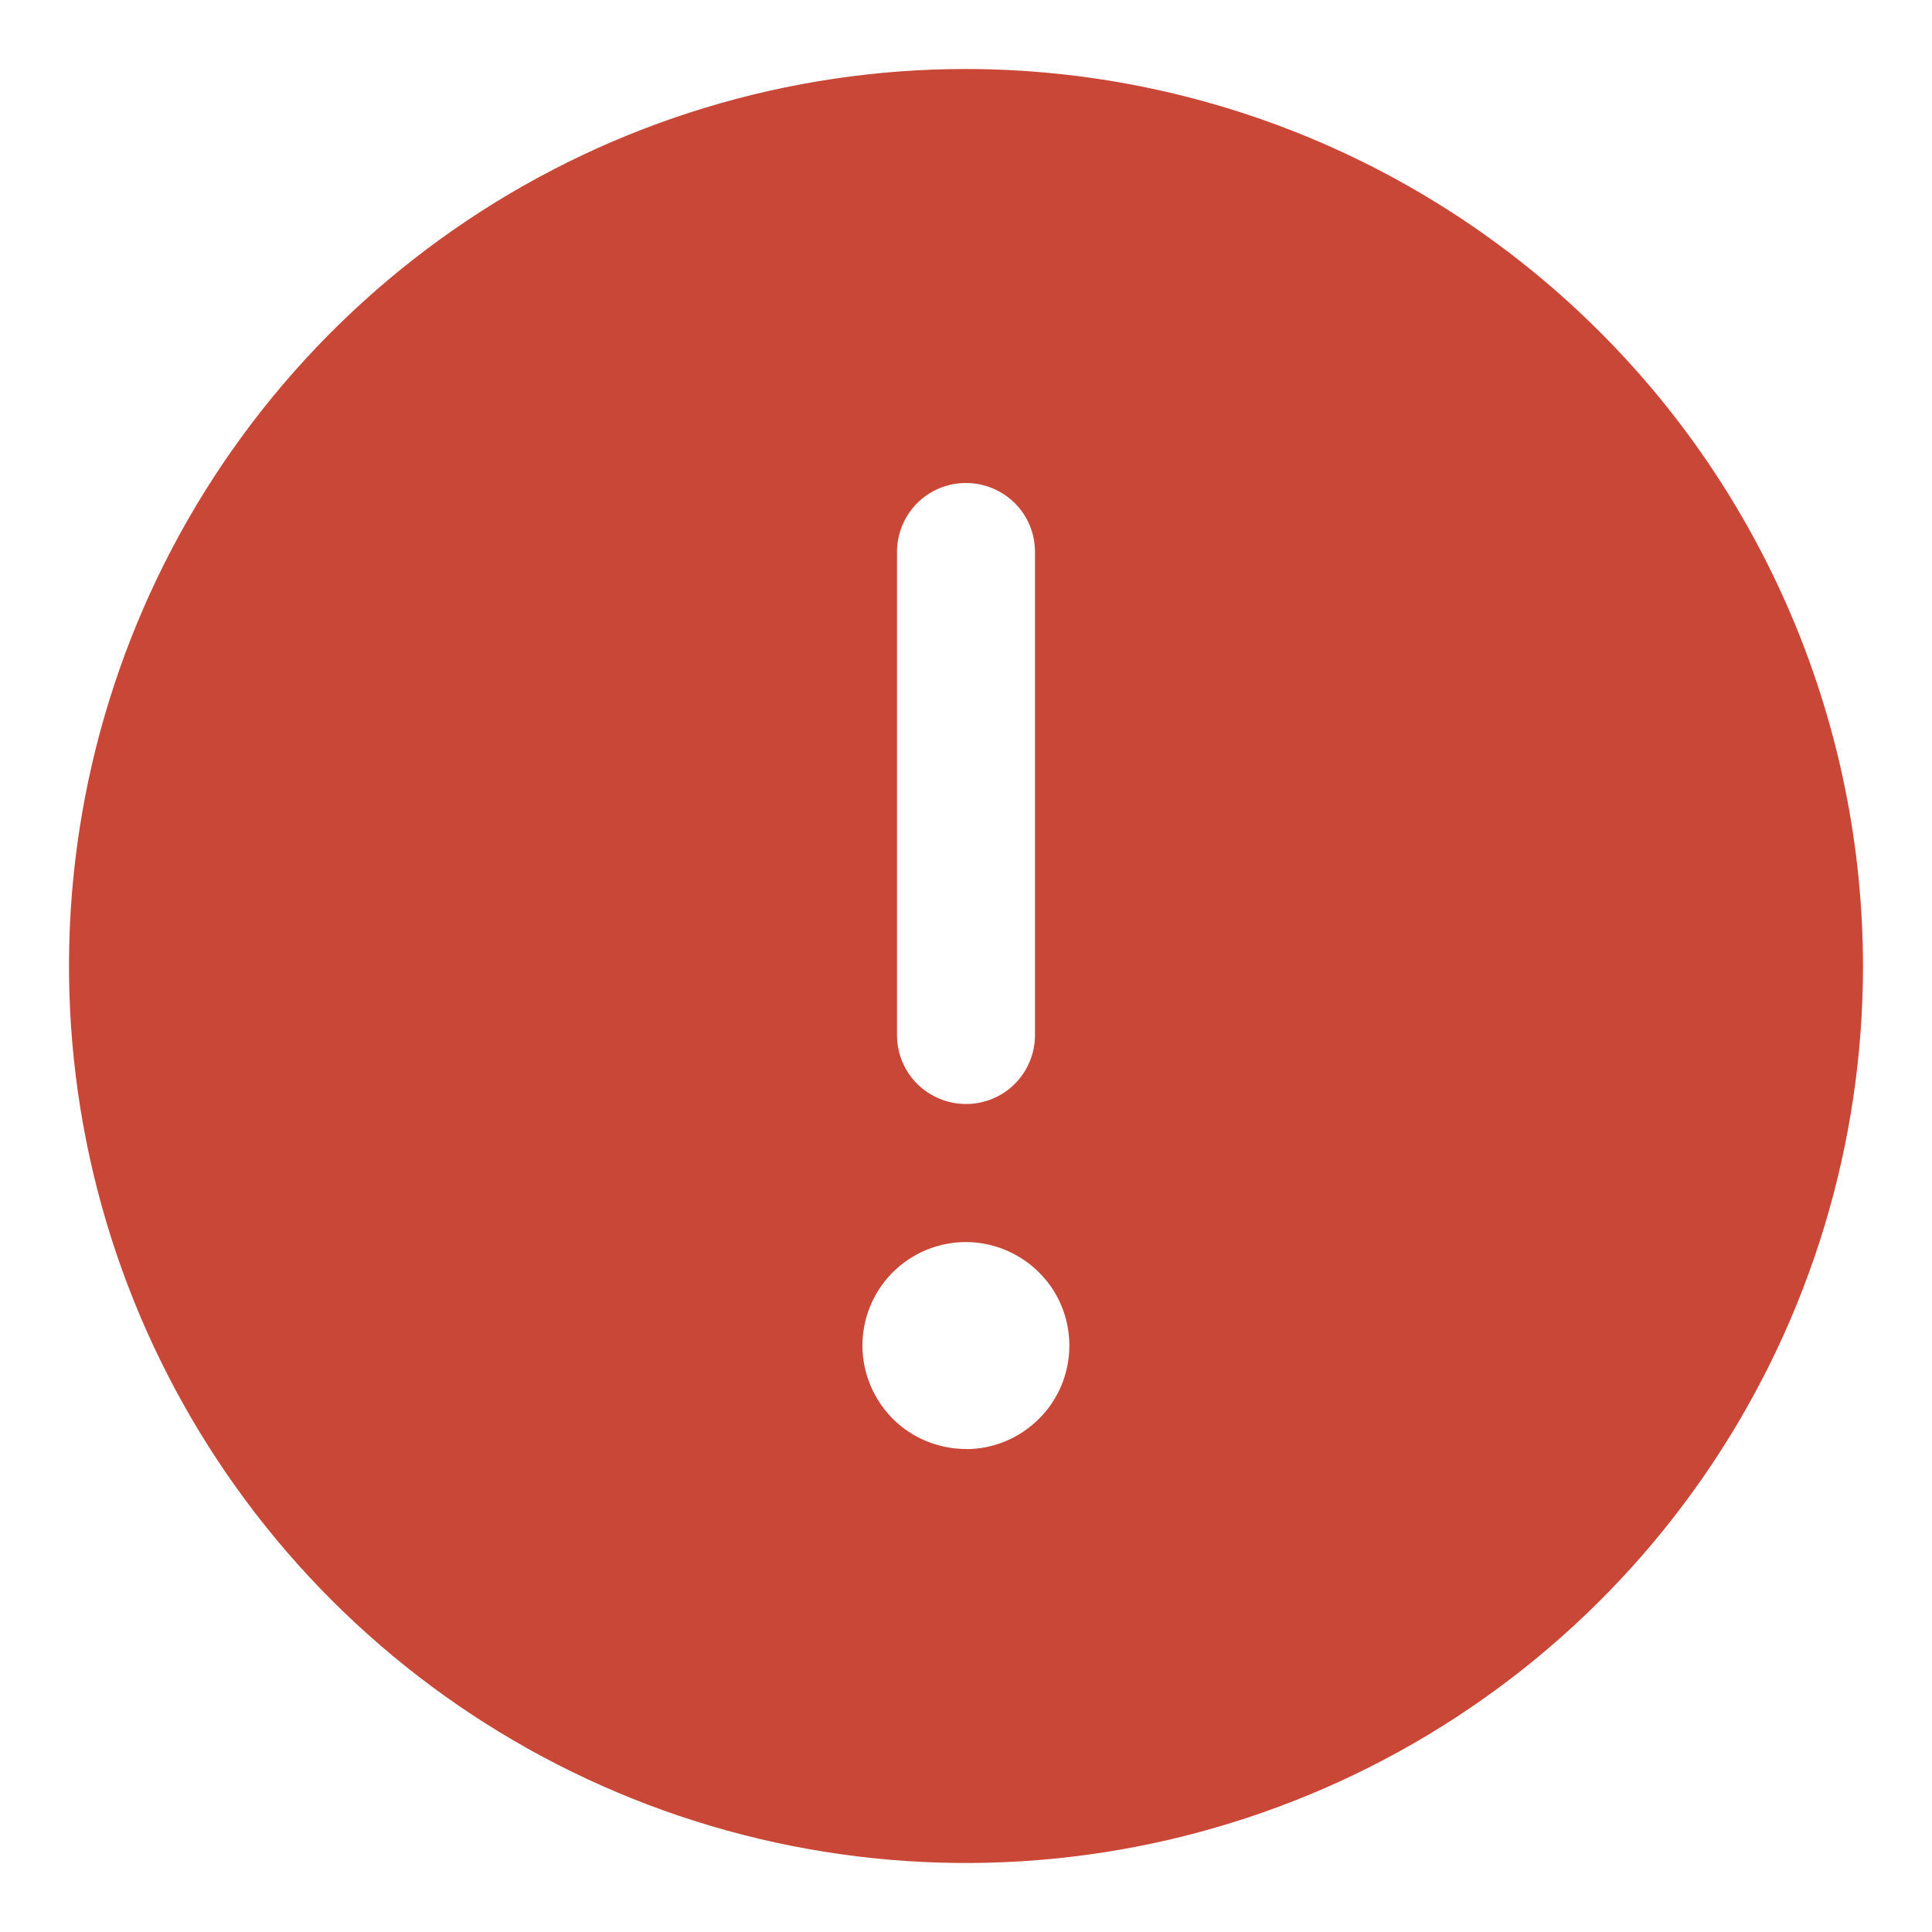
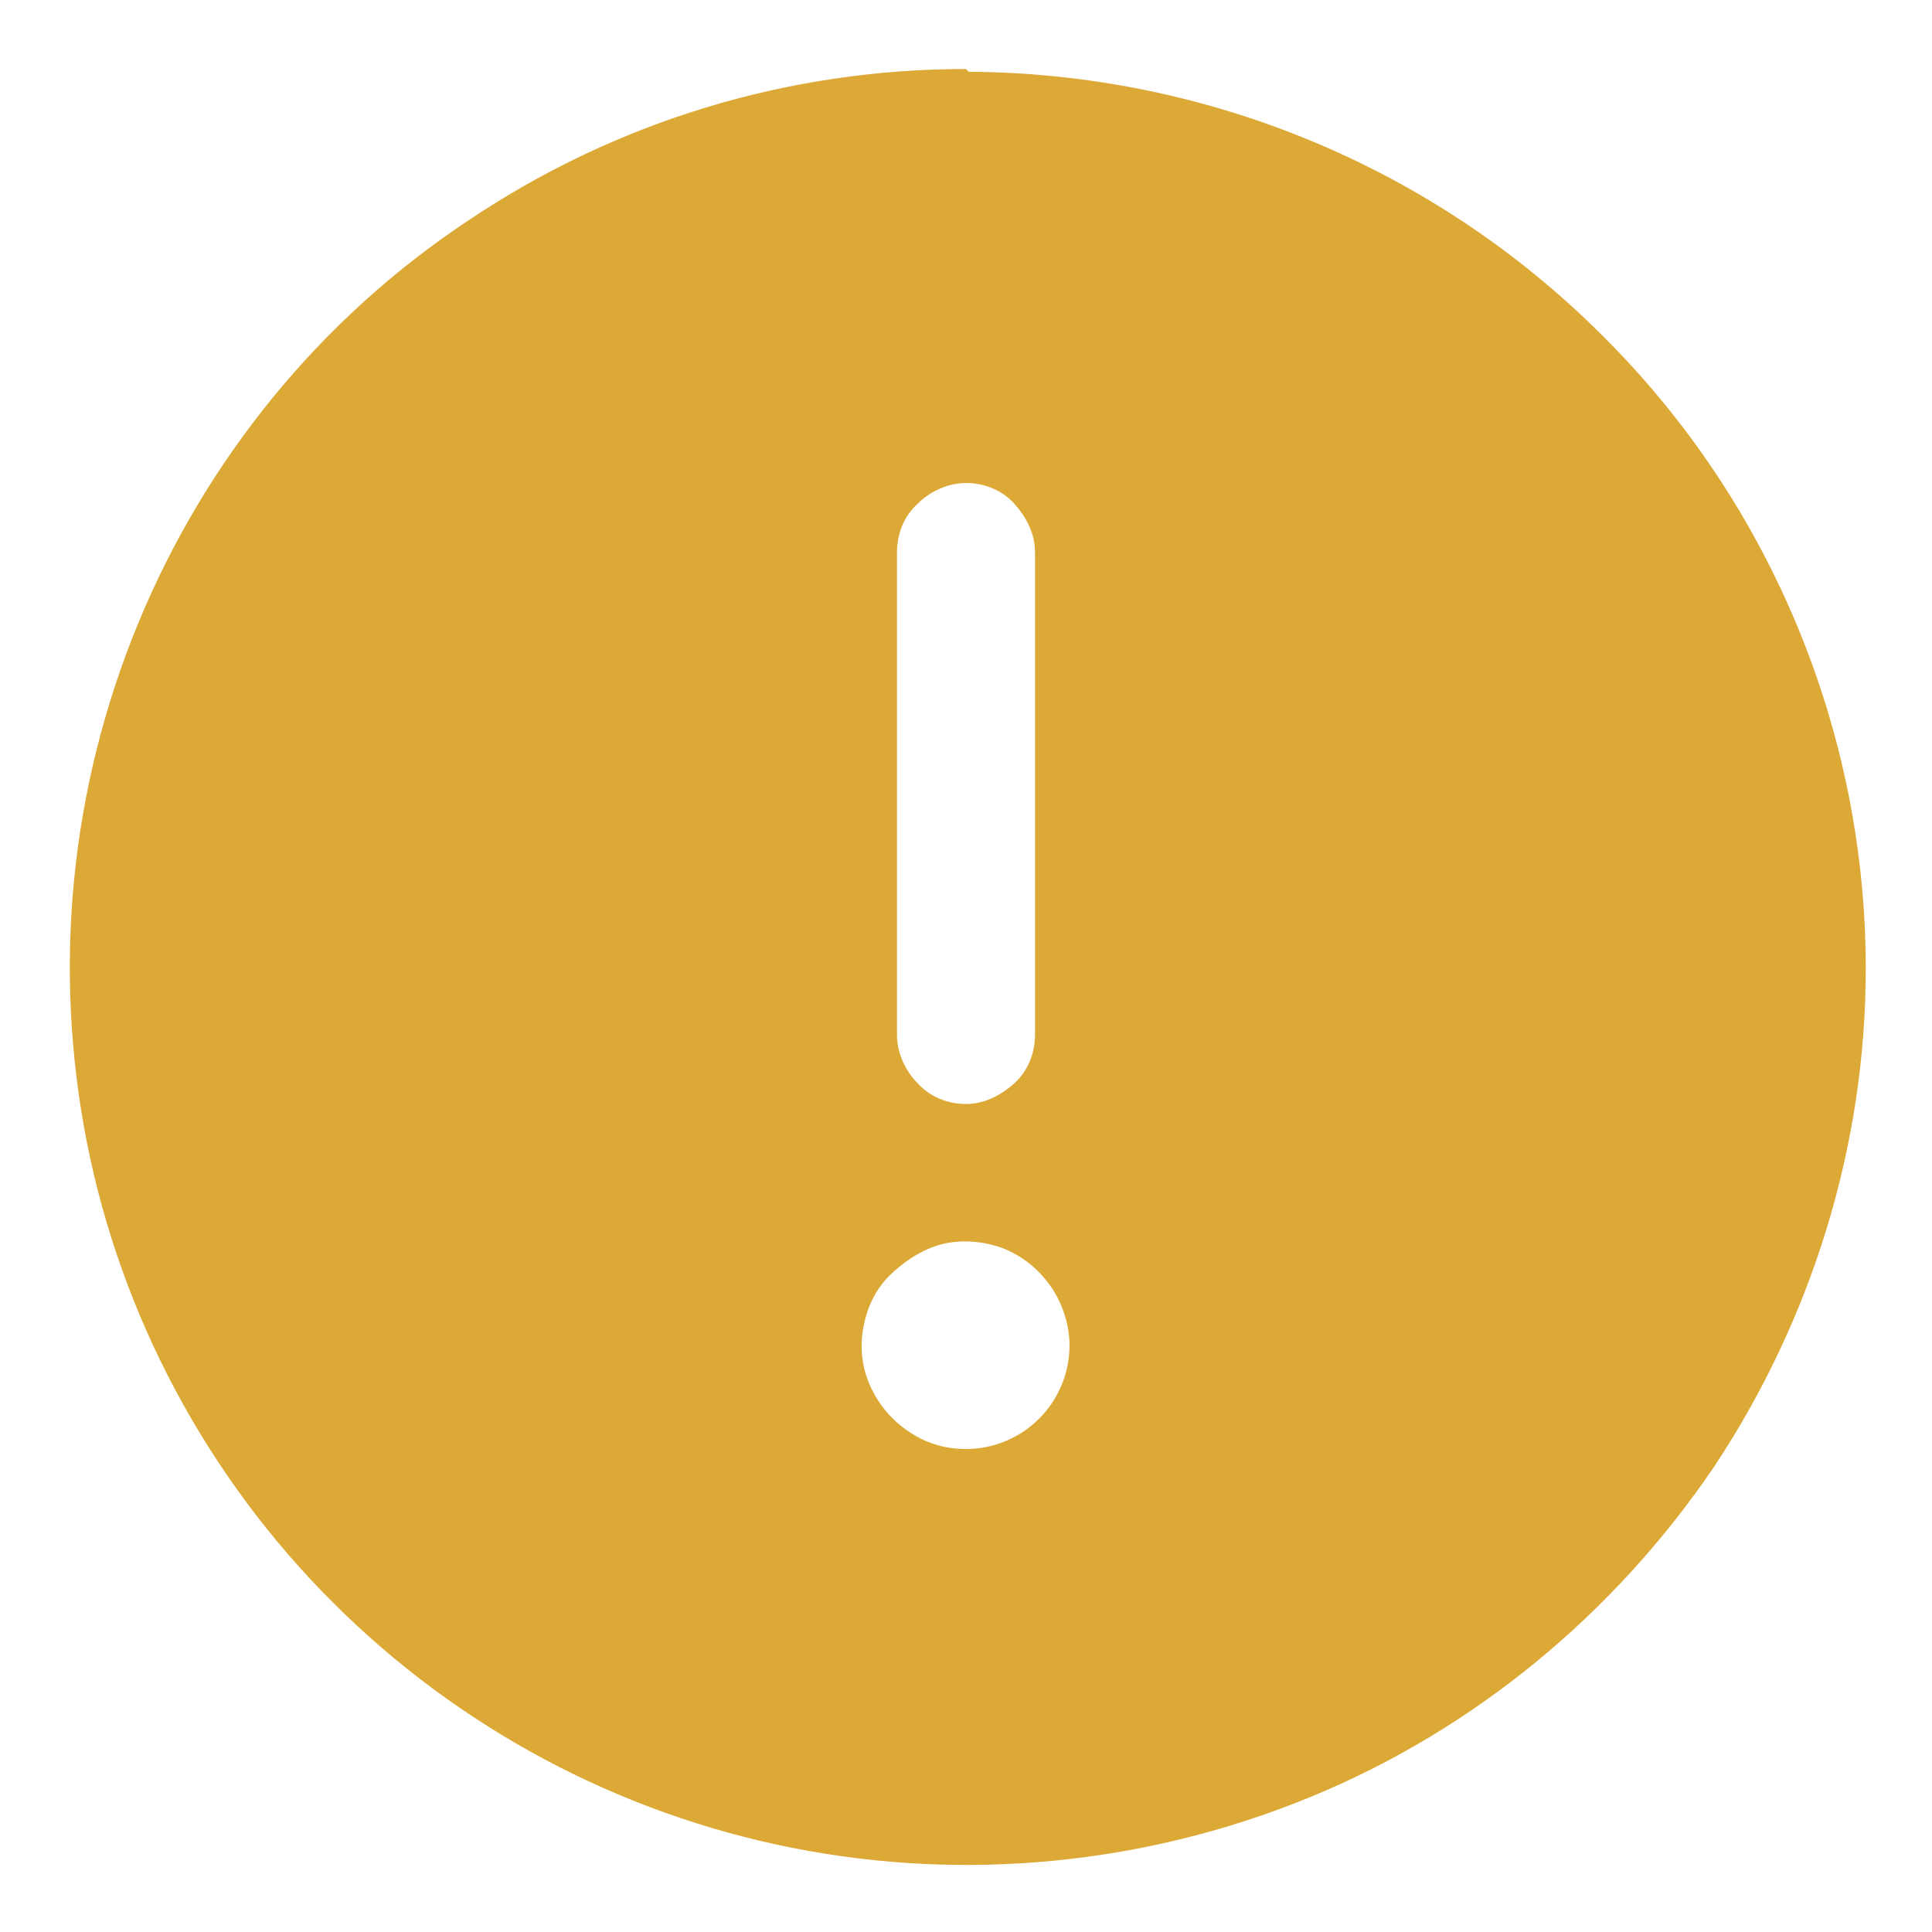
- <svg xmlns="http://www.w3.org/2000/svg" fill="none" height="14" viewBox="0 0 14 14" width="14">
-   <path d="m7 .5c-1.286 0-2.542.381-3.611 1.095-1.069.714-1.902 1.729-2.394 2.917-.492 1.188-.621 2.495-.37 3.756.251 1.261.87 2.419 1.779 3.328s2.067 1.528 3.328 1.779c1.261.251 2.568.122 3.756-.37 1.188-.492 2.203-1.325 2.917-2.394.714-1.069 1.095-2.326 1.095-3.611-.002-1.723-.687-3.376-1.906-4.594-1.219-1.219-2.871-1.904-4.594-1.906zm-.5 3.5c0-.133.053-.26.146-.354.094-.094.221-.146.354-.146s.26.053.354.146c.094.094.146.221.146.354v3.5c0 .133-.053.26-.146.354-.094.094-.221.146-.354.146s-.26-.053-.354-.146c-.094-.094-.146-.221-.146-.354zm.5 6.5c-.148 0-.293-.044-.417-.126-.123-.082-.219-.2-.276-.337-.057-.137-.072-.288-.043-.433.029-.145.1-.279.205-.384s.239-.176.384-.205c.145-.029.296-.014.433.043.137.057.254.153.337.276.082.123.126.268.126.417 0 .199-.079.39-.22.53-.141.141-.331.22-.53.22z" fill="#c94736" />
+ <svg xmlns="http://www.w3.org/2000/svg" id="Layer_1" version="1.1" viewBox="0 0 14 14">
+   <defs>
+     <style>
+       .st0 {
+         fill: #dda936;
+       }
+     </style>
+   </defs>
+   <path class="st0" d="M7,.5c-1.29,0-2.54.38-3.61,1.1-1.07.71-1.9,1.73-2.39,2.92-.49,1.19-.62,2.49-.37,3.76.25,1.26.87,2.42,1.78,3.33s2.07,1.53,3.33,1.78c1.26.25,2.57.12,3.76-.37,1.19-.49,2.2-1.33,2.92-2.39.71-1.07,1.1-2.33,1.1-3.61,0-1.72-.69-3.38-1.91-4.59-1.22-1.22-2.87-1.9-4.59-1.91ZM6.5,4c0-.13.05-.26.15-.35.09-.09.22-.15.35-.15s.26.05.35.15.15.22.15.35v3.5c0,.13-.05.26-.15.35s-.22.15-.35.15-.26-.05-.35-.15c-.09-.09-.15-.22-.15-.35v-3.5ZM7,10.5c-.15,0-.29-.04-.42-.13-.12-.08-.22-.2-.28-.34-.06-.14-.07-.29-.04-.43.03-.15.1-.28.21-.38s.24-.18.38-.21c.15-.03.3-.01.43.04.14.06.25.15.34.28.08.12.13.27.13.42,0,.2-.08.39-.22.53-.14.14-.33.22-.53.22Z" />
</svg>
